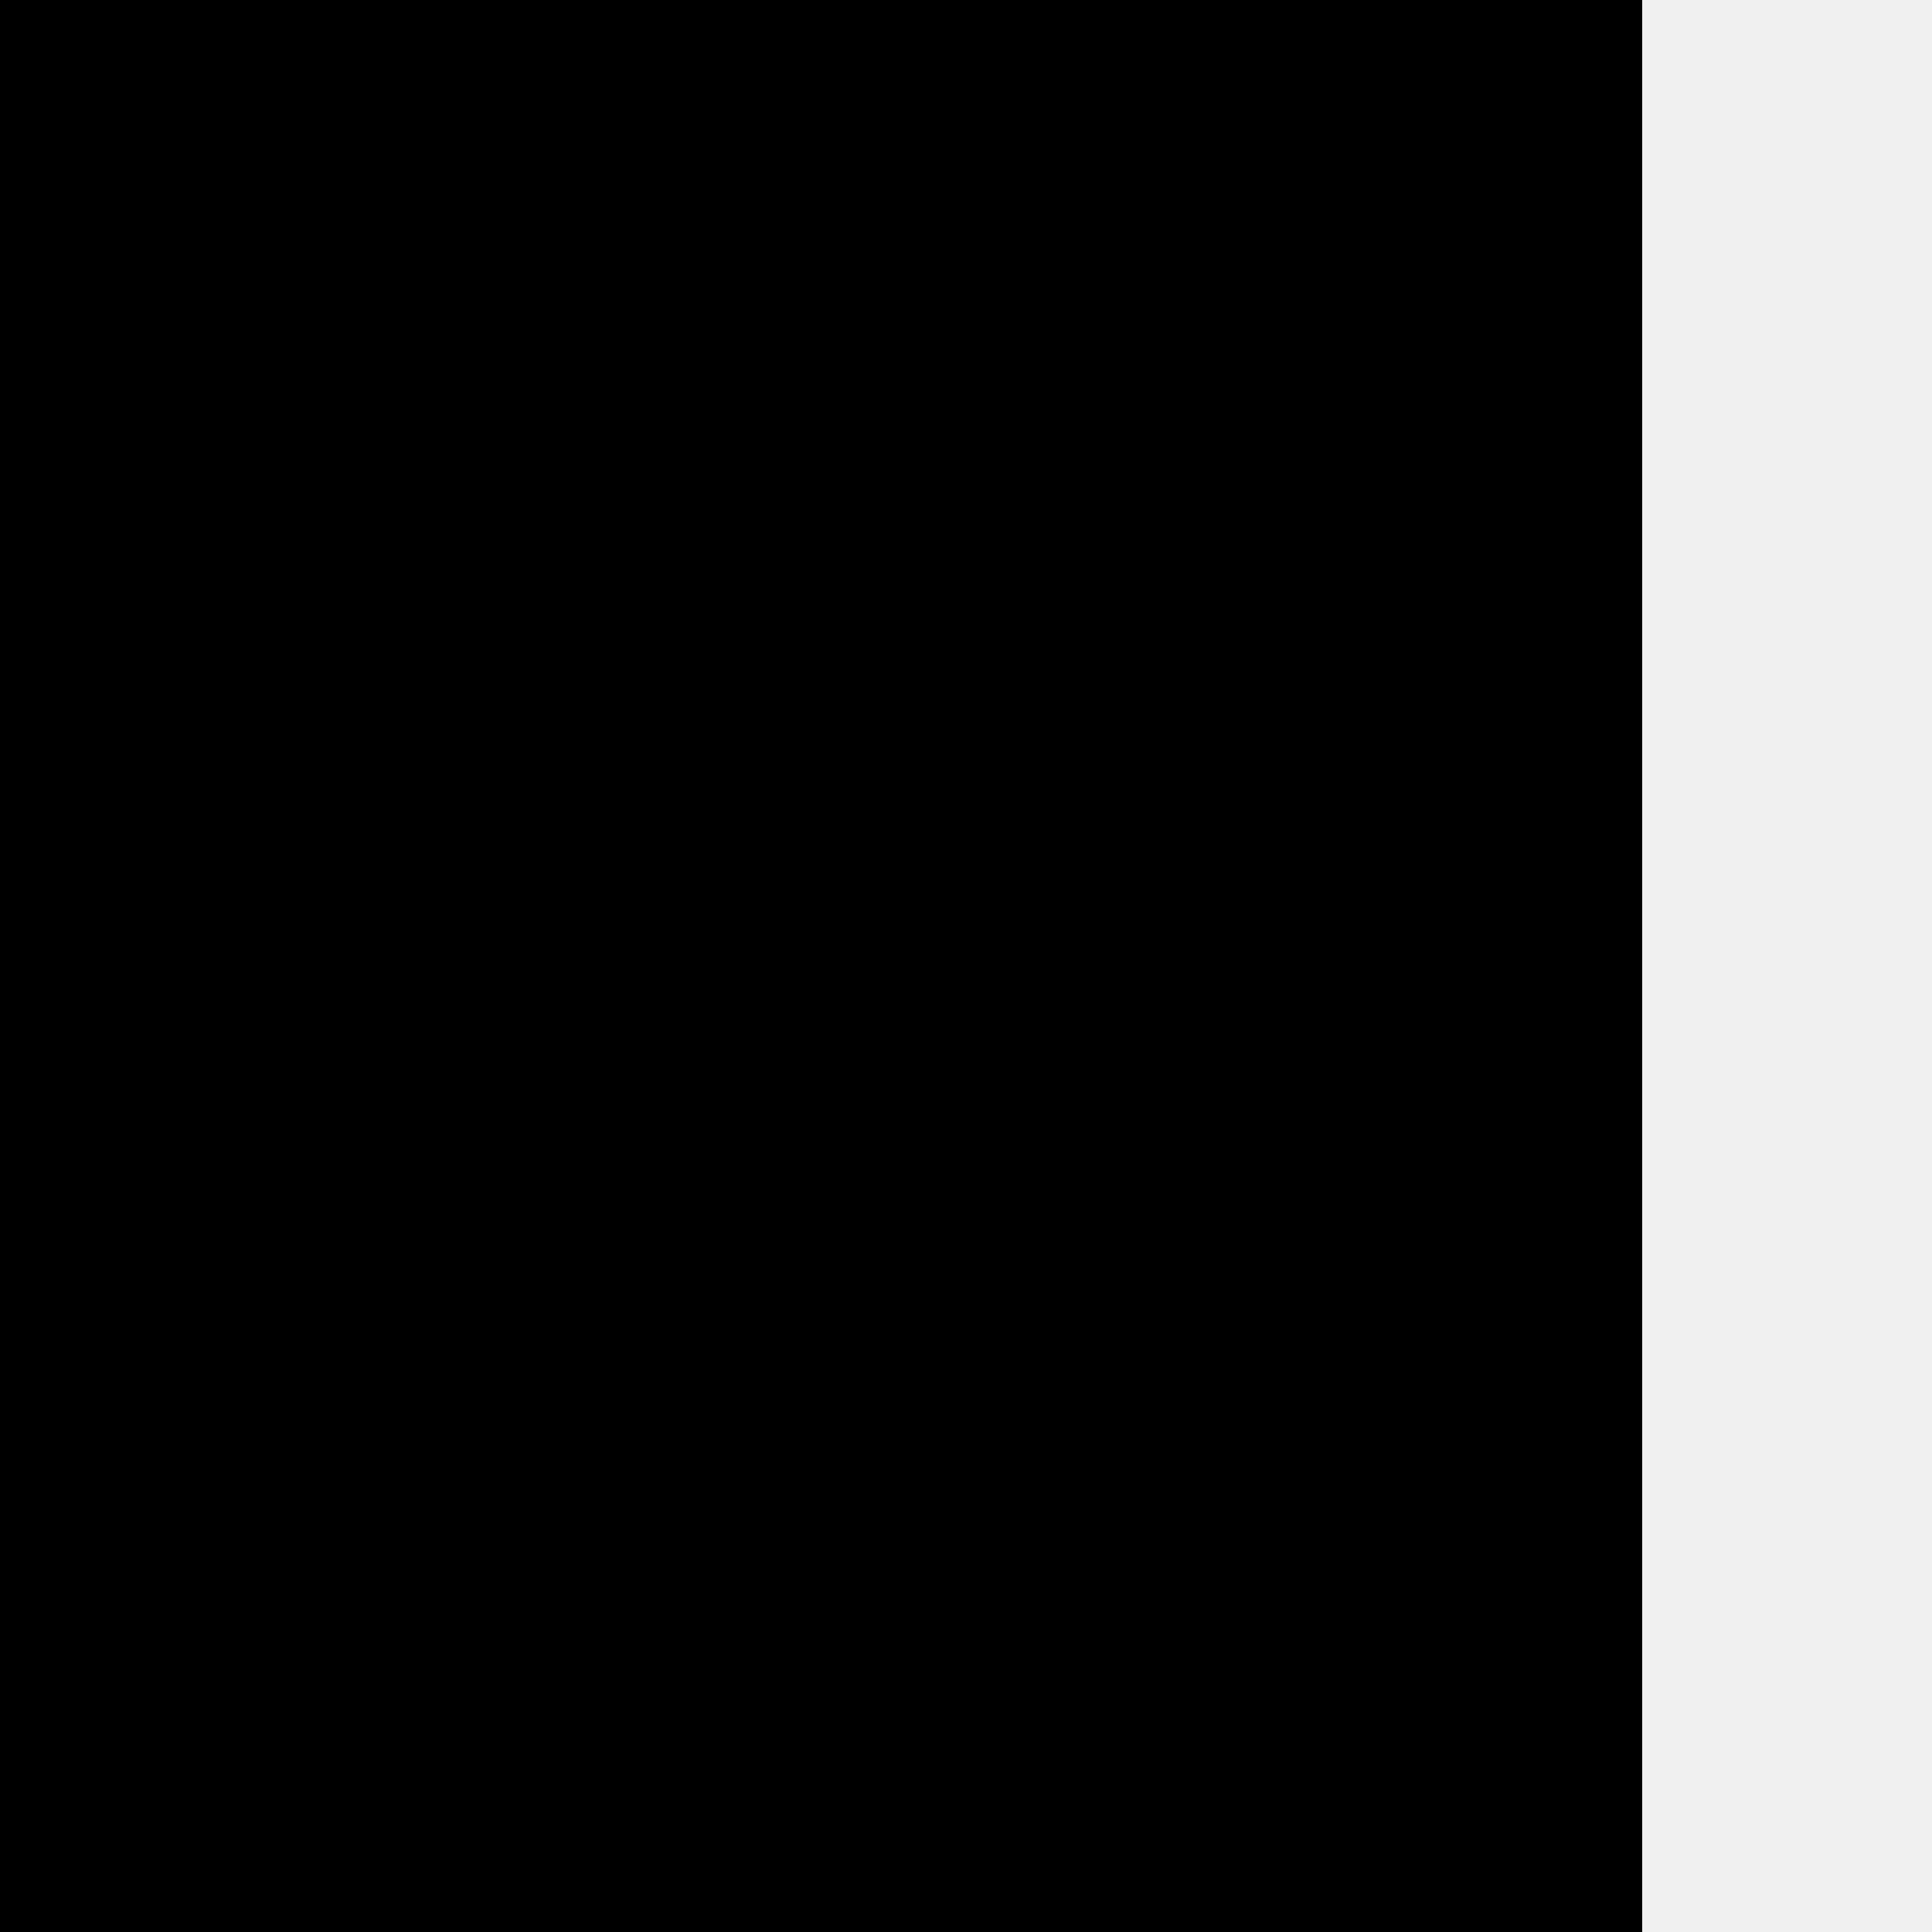
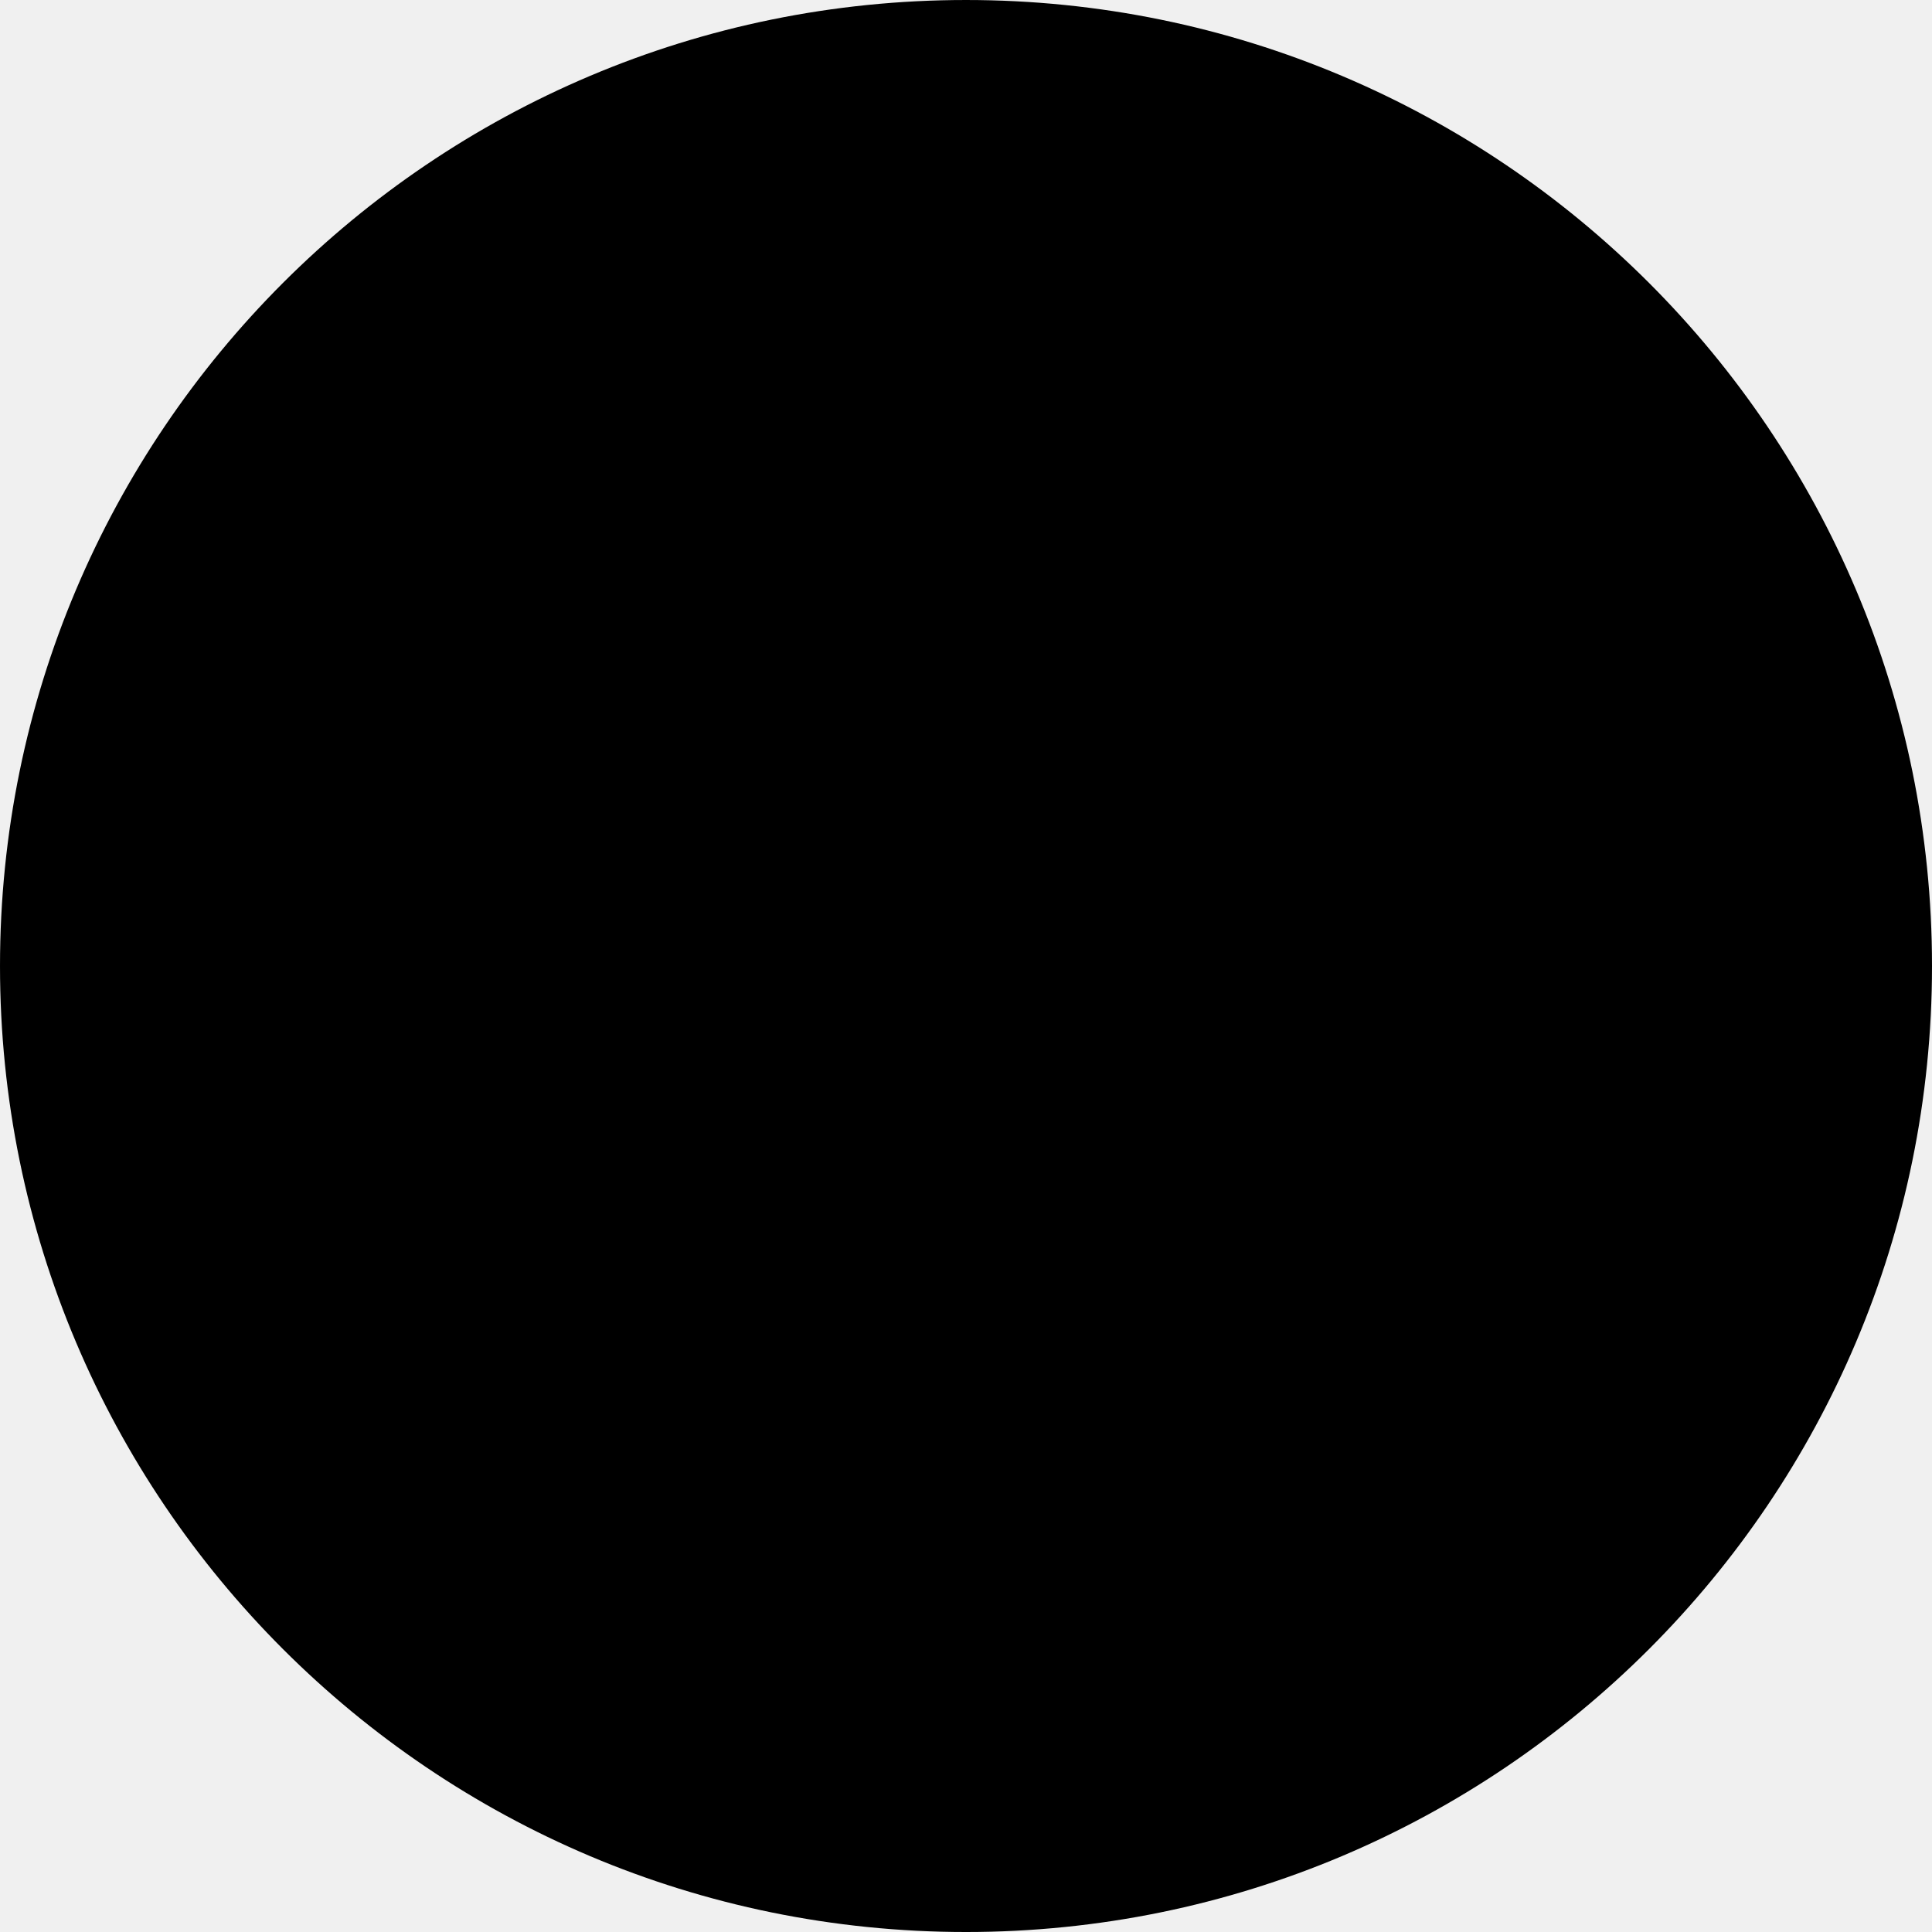
<svg xmlns="http://www.w3.org/2000/svg" width="1000" height="1000" viewBox="0 0 264.583 264.583" version="1.1" id="svg1">
  <defs id="defs1">
    <rect x="250.518" y="277.792" width="468.711" height="351.533" id="rect1" />
    <rect x="279.812" y="363.655" width="579.828" height="389.919" id="rect7" />
    <linearGradient id="swatch5">
      <stop style="stop-color:#000000;stop-opacity:1;" offset="0" id="stop5" />
    </linearGradient>
    <linearGradient id="swatch3">
      <stop style="stop-color:#000000;stop-opacity:1;" offset="0" id="stop3" />
    </linearGradient>
  </defs>
  <g id="layer3-6" transform="matrix(1.06383,0,0,1.06383,-16.61699,-16.61699)">
    <g id="layer1-6" transform="matrix(0.9979533,0,0,0.9979533,7.953224,7.953224)">
-       <rect style="display:inline;fill:#000000;stroke-width:5.531" id="rect3" width="211.836" x="7.682" y="7.682" height="249.218" />
-       <circle style="display:none;fill:#000000;fill-opacity:1;stroke-width:4.36" id="path6" cx="132.292" cy="132.292" r="124.609" />
+       <rect style="display:none;fill:#000000;stroke-width:5.999" id="rect3" width="249.218" x="7.682" y="7.682" height="249.218" />
+       <circle style="display:inline;fill:#000000;fill-opacity:1;stroke-width:4.36" id="path6" cx="132.292" cy="132.292" r="124.609" />
+       <rect style="display:none;fill:#000000;fill-opacity:1;stroke:#000000;stroke-width:0.291;stroke-opacity:1" id="rect8" width="248.928" height="135.386" x="7.828" y="62.75" ry="24.69" />
      <rect style="display:none;fill:#000000;fill-opacity:1;fill-rule:nonzero;stroke:none;stroke-width:4.782;stroke-linecap:butt;stroke-linejoin:miter;stroke-dasharray:none;stroke-opacity:1" id="rect6" height="249.218" x="7.682" y="7.682" width="249.218" ry="21.167" />
-       <g id="layer2-8" transform="translate(-17.80131,3.204237)" style="display:none">
-         <text xml:space="preserve" style="font-style:normal;font-variant:normal;font-weight:normal;font-stretch:normal;font-size:263.605px;font-family:'Ark Pixel 16px Proportional latin';-inkscape-font-specification:'Ark Pixel 16px Proportional latin';text-align:center;writing-mode:lr-tb;direction:ltr;text-anchor:middle;display:inline;fill:#ffffff;fill-opacity:1;stroke-width:93.476" x="-142.499" y="-38.342" id="text2-49" transform="scale(-1)">
+       <g id="layer2-8" transform="translate(-17.80131,3.204237)" style="display:inline">
+         <text xml:space="preserve" style="font-style:normal;font-variant:normal;font-weight:normal;font-stretch:normal;font-size:263.605px;font-family:'Ark Pixel 16px Proportional latin';-inkscape-font-specification:'Ark Pixel 16px Proportional latin';text-align:center;writing-mode:lr-tb;direction:ltr;text-anchor:middle;display:none;fill:#ffffff;fill-opacity:1;stroke-width:93.476" x="-142.499" y="-38.342" id="text2-49" transform="scale(-1)">
          <tspan style="font-style:normal;font-variant:normal;font-weight:normal;font-stretch:normal;font-family:'Ark Pixel 16px Proportional latin';-inkscape-font-specification:'Ark Pixel 16px Proportional latin';text-align:center;text-anchor:middle;fill:#ffffff;fill-opacity:1;stroke-width:93.476" x="-142.499" y="-38.342" id="tspan3-6">←</tspan>
+         </text>
+         <text xml:space="preserve" style="font-style:normal;font-variant:normal;font-weight:normal;font-stretch:normal;font-size:167.009px;font-family:'Ark Pixel 16px Proportional latin';-inkscape-font-specification:'Ark Pixel 16px Proportional latin';text-align:center;writing-mode:lr-tb;direction:ltr;text-anchor:middle;display:inline;fill:#ffffff;fill-opacity:1;stroke-width:156.603" x="153.374" y="186.235" id="text8">
+           <tspan style="font-style:normal;font-variant:normal;font-weight:normal;font-stretch:normal;font-size:167.009px;font-family:'Ark Pixel 16px Proportional latin';-inkscape-font-specification:'Ark Pixel 16px Proportional latin';text-align:center;text-anchor:middle;fill:#ffffff;fill-opacity:1;stroke-width:156.603" x="153.374" y="186.235" id="tspan8">Y</tspan>
        </text>
      </g>
    </g>
  </g>
</svg>
